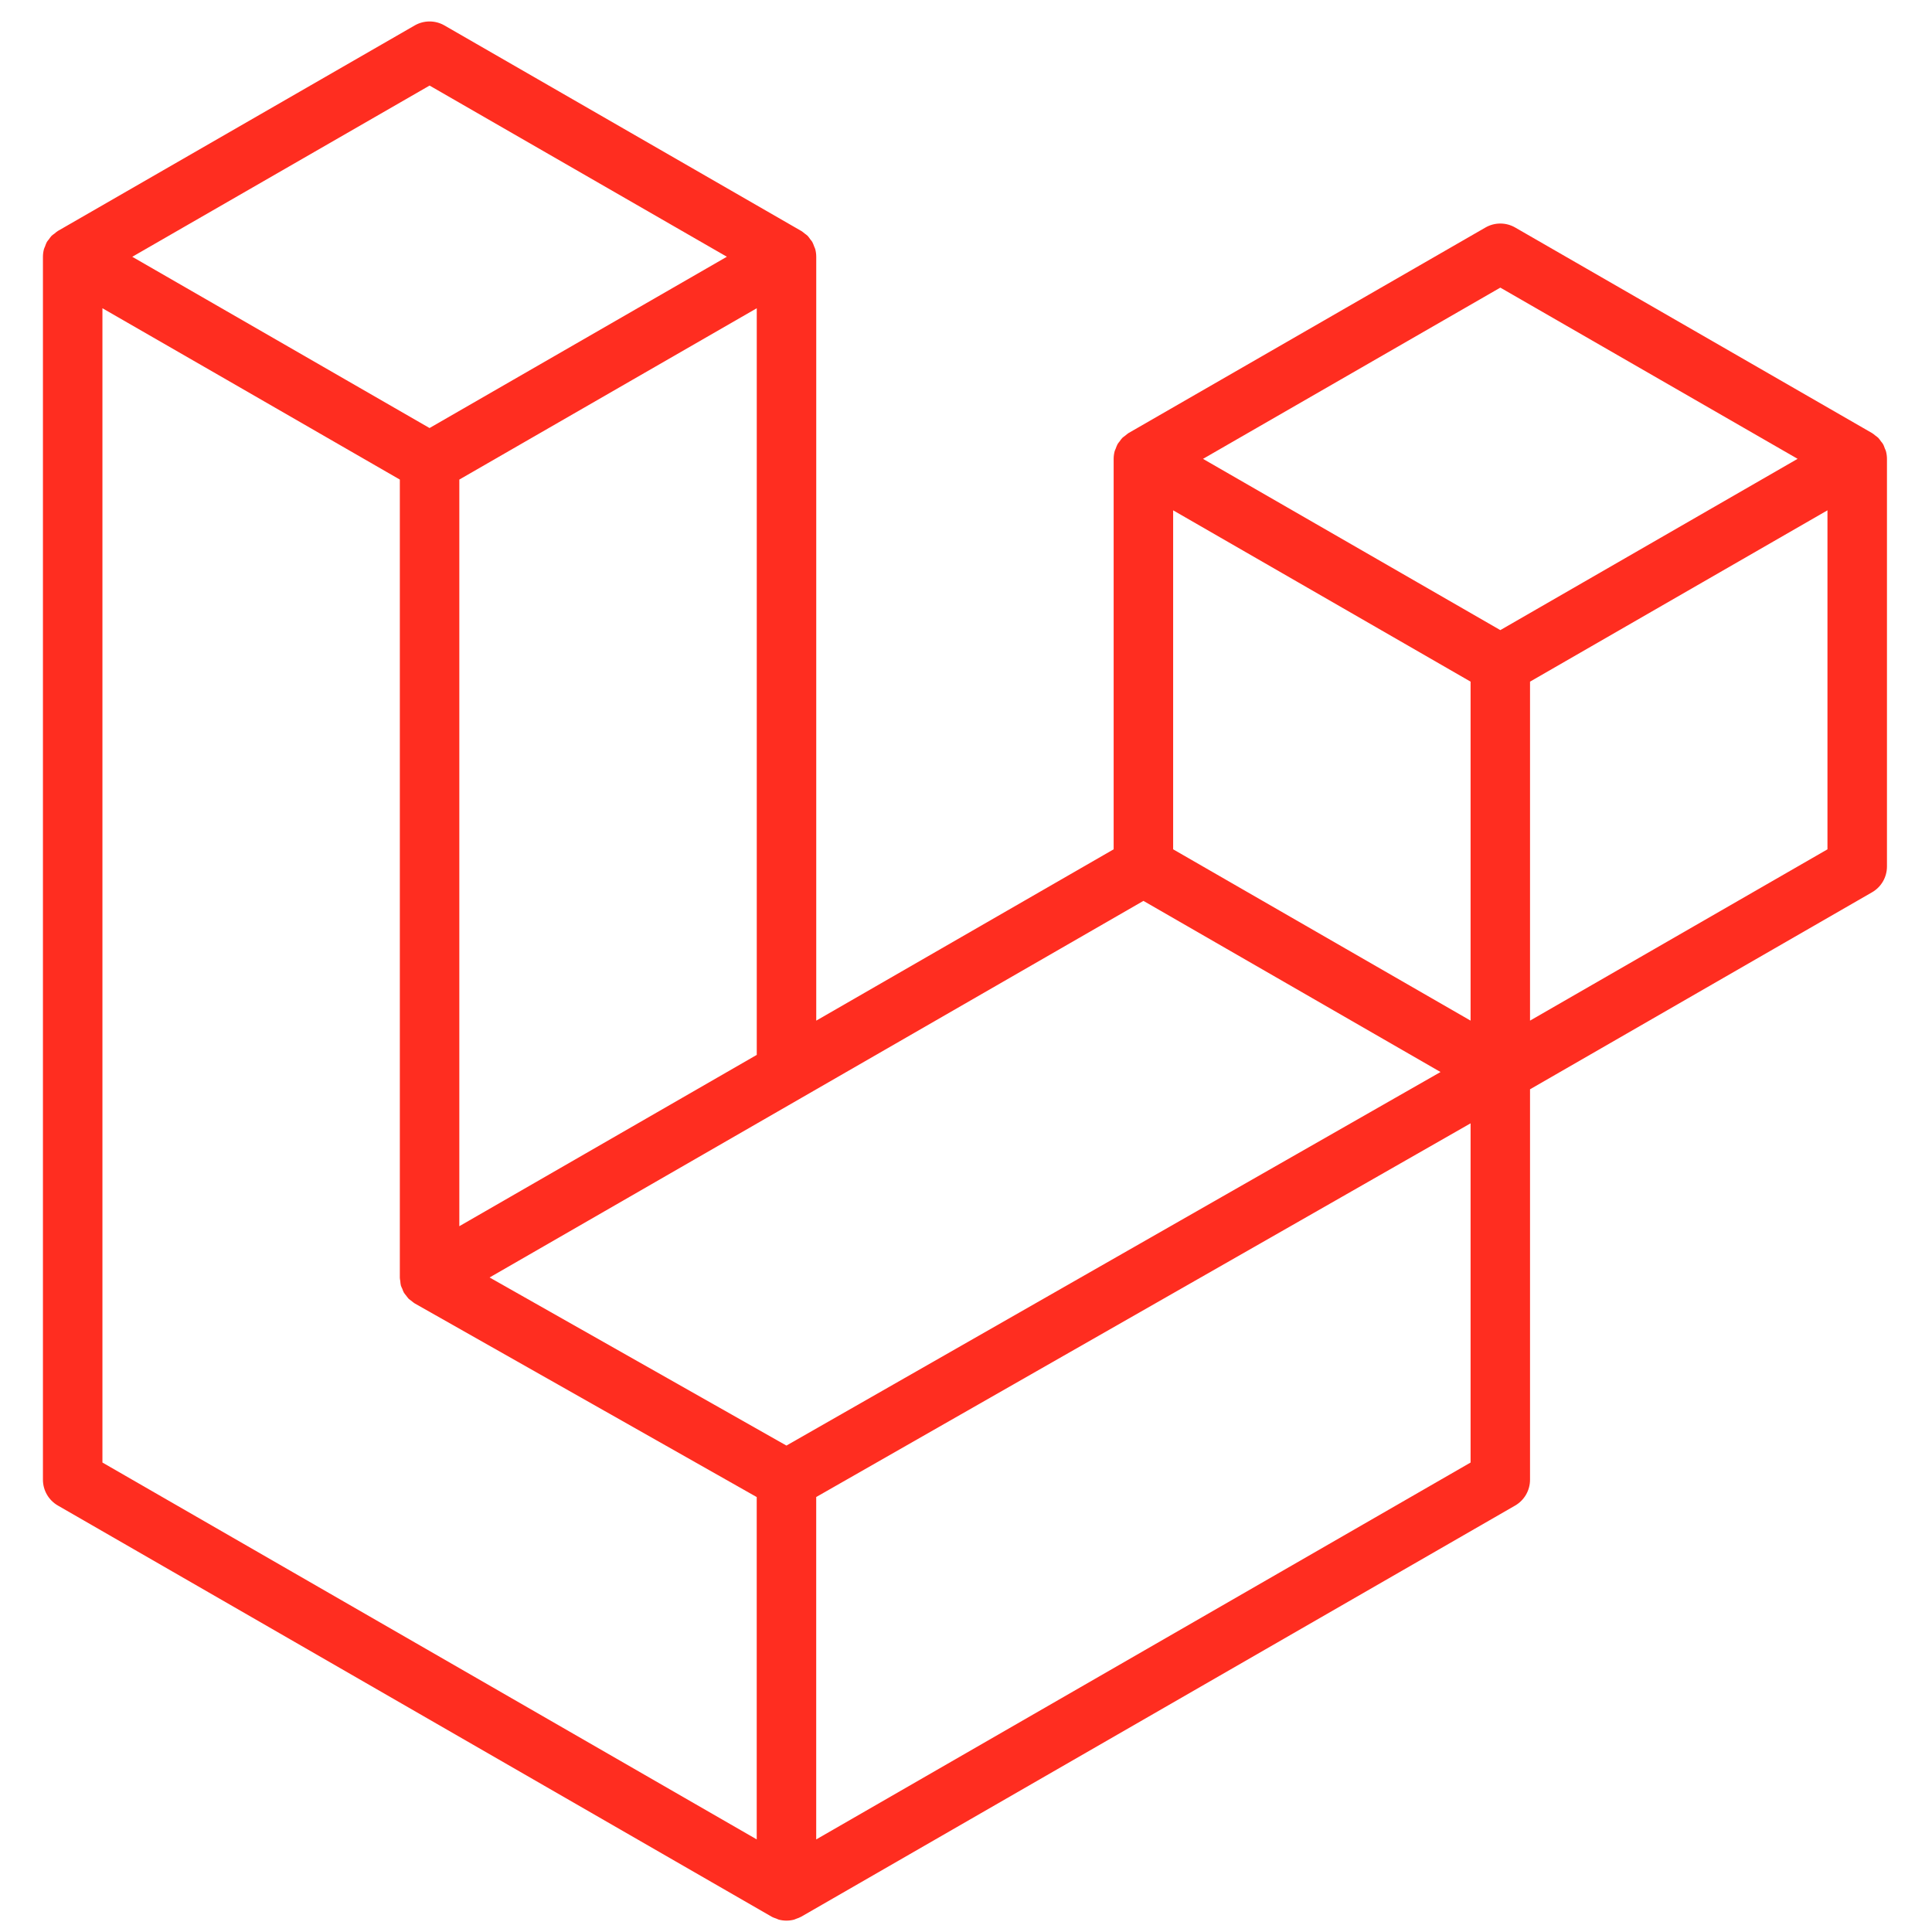
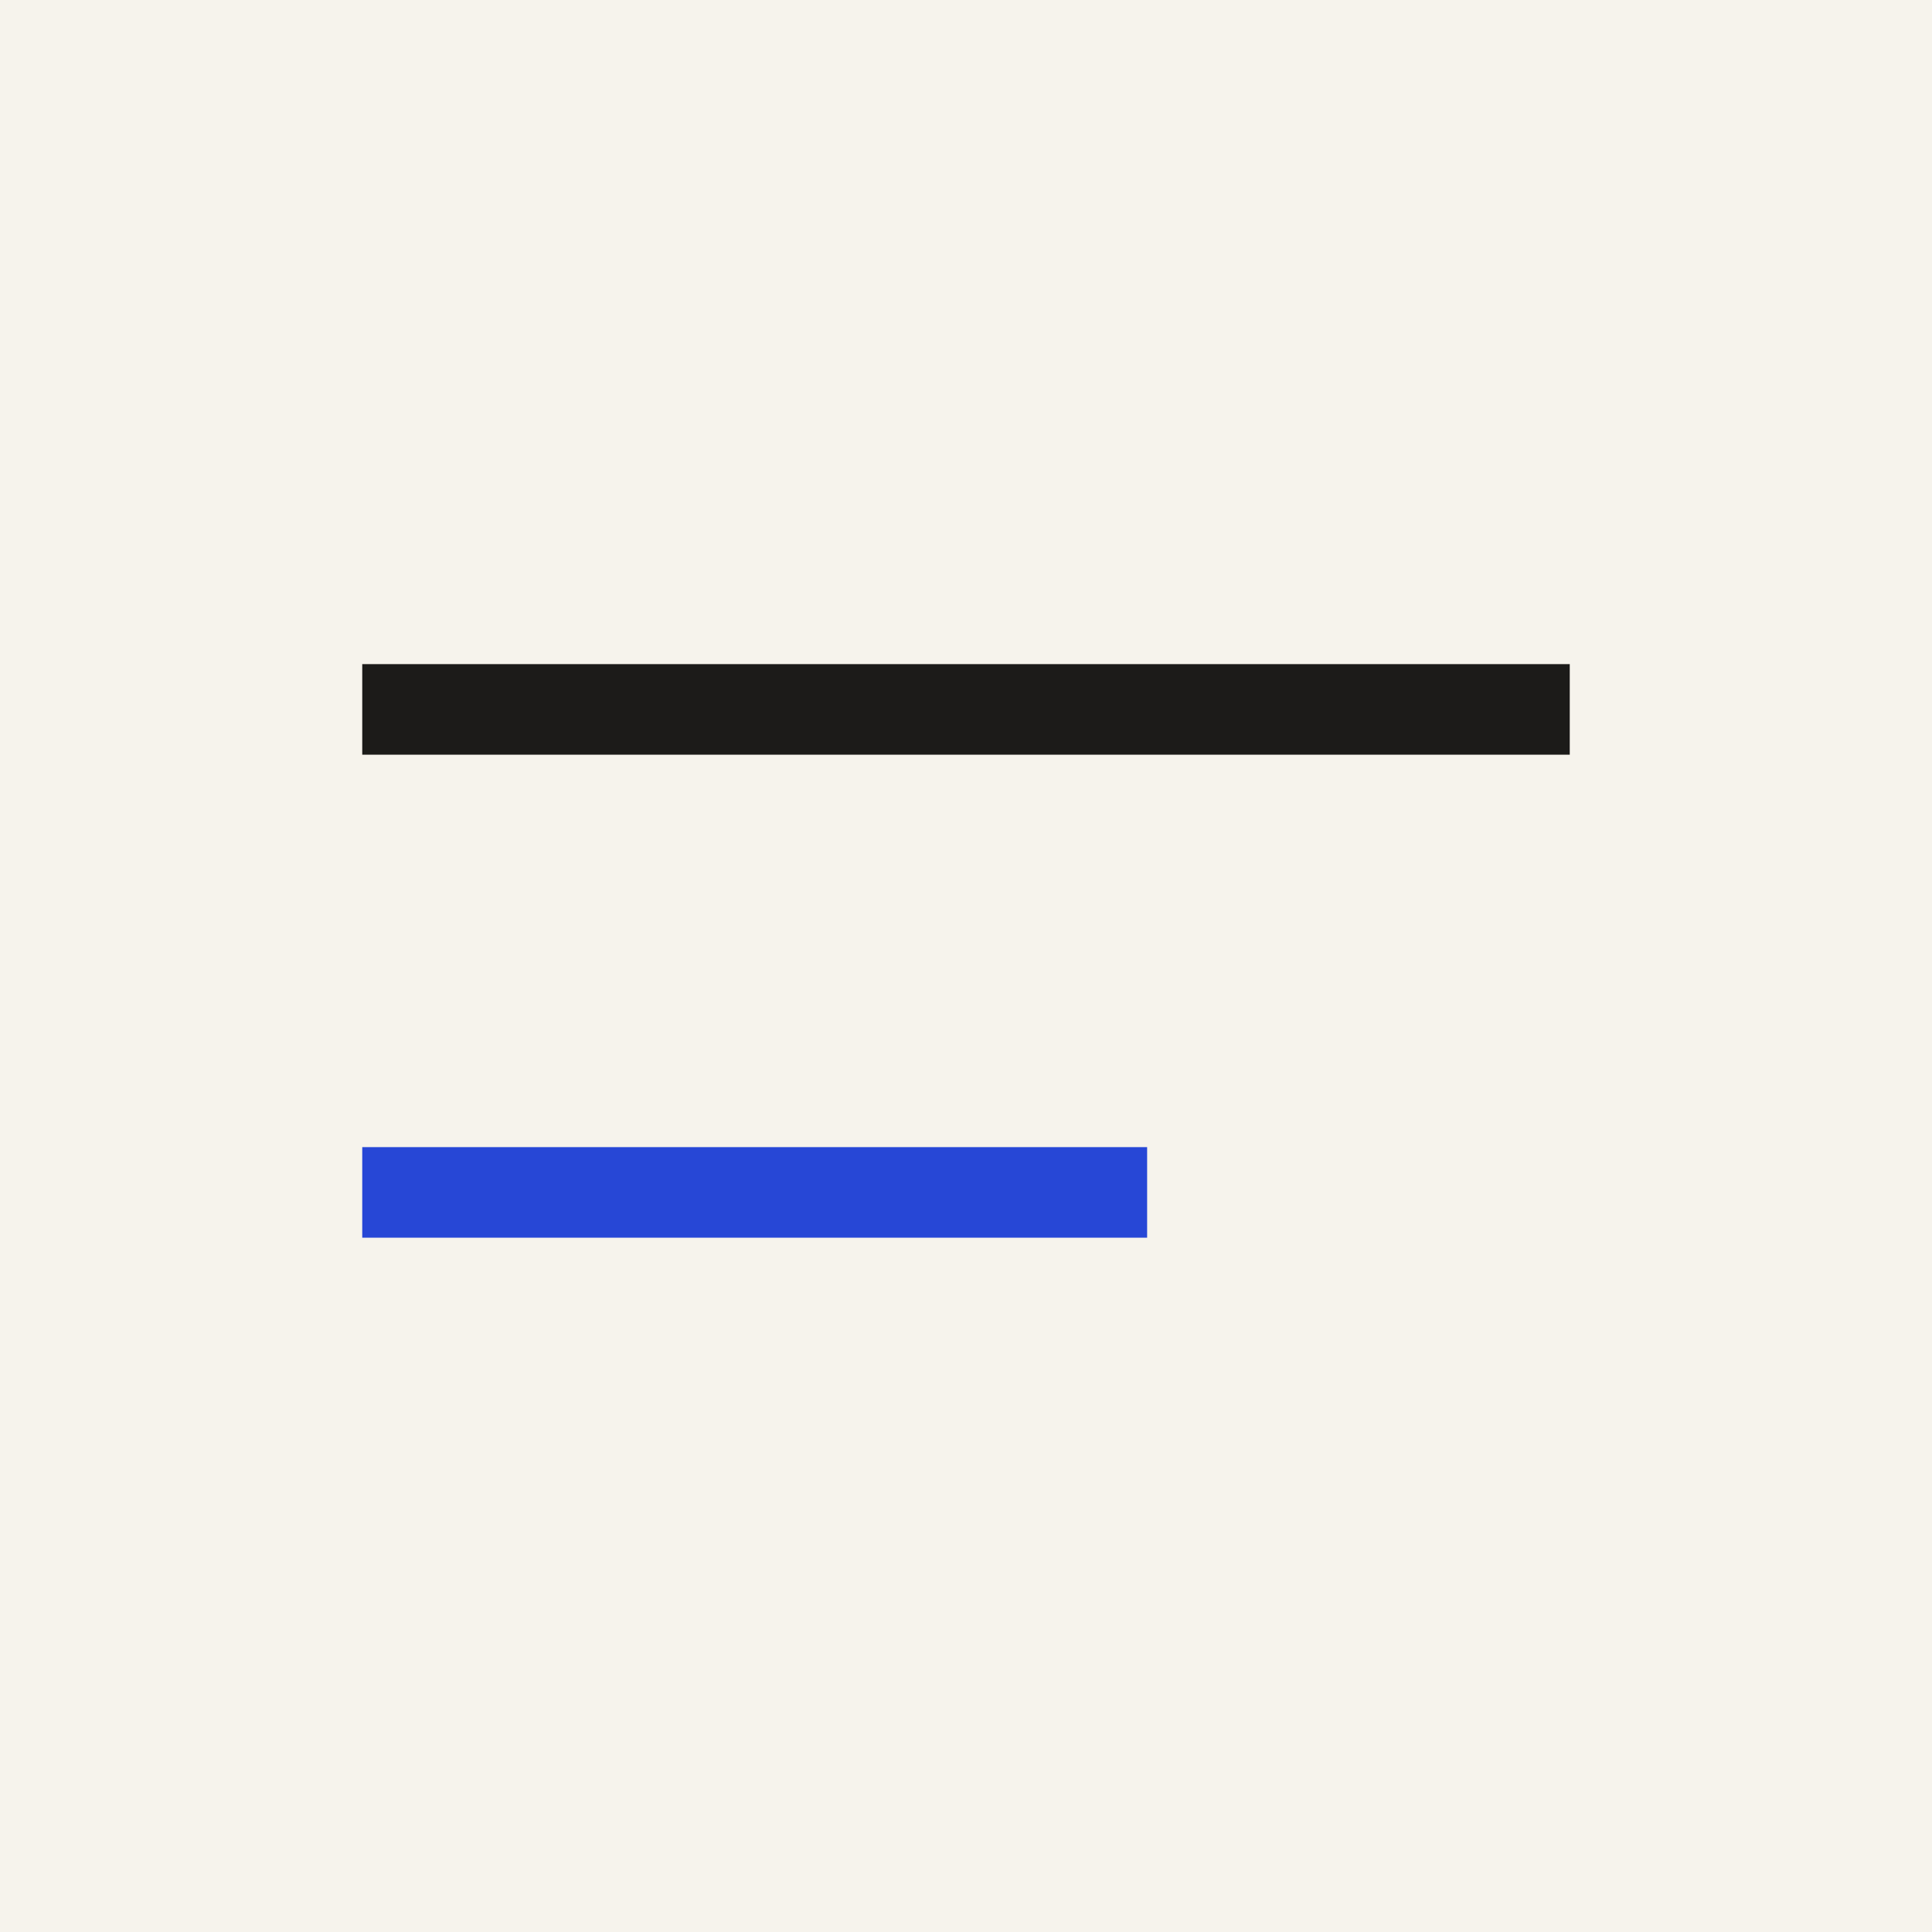
- <svg xmlns="http://www.w3.org/2000/svg" width="166" height="166" viewBox="0 0 166 166" fill="none">
-   <path fill-rule="evenodd" clip-rule="evenodd" d="M162.041 38.759C162.099 38.977 162.129 39.201 162.13 39.426V74.452C162.13 74.902 162.011 75.344 161.786 75.733C161.561 76.122 161.237 76.444 160.847 76.668L131.462 93.594V127.141C131.462 128.054 130.977 128.897 130.186 129.357L68.847 164.683C68.707 164.763 68.554 164.814 68.401 164.868C68.343 164.887 68.289 164.922 68.228 164.938C67.8 165.051 67.349 165.051 66.92 164.938C66.85 164.919 66.786 164.881 66.719 164.855C66.579 164.804 66.432 164.76 66.298 164.683L4.972 129.357C4.583 129.133 4.259 128.81 4.034 128.421C3.808 128.032 3.69 127.591 3.689 127.141L3.689 22.063C3.689 21.834 3.721 21.61 3.779 21.393C3.798 21.32 3.843 21.253 3.868 21.179C3.916 21.045 3.961 20.908 4.031 20.783C4.079 20.7 4.149 20.633 4.206 20.557C4.28 20.454 4.347 20.349 4.433 20.26C4.506 20.186 4.602 20.132 4.685 20.068C4.778 19.992 4.861 19.909 4.966 19.848L35.633 2.185C36.022 1.961 36.462 1.844 36.91 1.844C37.358 1.844 37.798 1.961 38.186 2.185L68.851 19.848H68.857C68.959 19.912 69.045 19.992 69.138 20.065C69.221 20.129 69.313 20.186 69.387 20.257C69.476 20.349 69.54 20.454 69.616 20.557C69.671 20.633 69.744 20.7 69.789 20.783C69.862 20.911 69.904 21.045 69.955 21.179C69.98 21.253 70.025 21.32 70.044 21.396C70.103 21.614 70.133 21.838 70.133 22.063V87.694L95.686 72.974V39.423C95.686 39.2 95.718 38.973 95.775 38.759C95.798 38.683 95.839 38.615 95.865 38.542C95.916 38.408 95.96 38.271 96.031 38.146C96.079 38.063 96.149 37.996 96.203 37.92C96.279 37.818 96.343 37.712 96.433 37.623C96.506 37.549 96.599 37.495 96.681 37.431C96.777 37.355 96.86 37.272 96.962 37.211L127.633 19.548C128.021 19.324 128.461 19.206 128.91 19.206C129.358 19.206 129.798 19.324 130.186 19.548L160.85 37.211C160.959 37.275 161.042 37.355 161.137 37.428C161.217 37.492 161.31 37.549 161.383 37.62C161.473 37.712 161.536 37.818 161.613 37.92C161.67 37.996 161.741 38.063 161.785 38.146C161.859 38.271 161.9 38.408 161.951 38.542C161.98 38.615 162.021 38.683 162.041 38.759ZM157.018 72.974V43.848L146.287 50.028L131.462 58.568V87.694L157.021 72.974H157.018ZM126.354 125.663V96.518L111.771 104.85L70.13 128.626V158.046L126.354 125.663ZM8.801 26.485V125.663L65.018 158.043V128.629L35.649 112L35.64 111.994L35.627 111.988C35.528 111.93 35.445 111.847 35.353 111.777C35.273 111.713 35.18 111.662 35.11 111.592L35.104 111.582C35.021 111.502 34.963 111.403 34.893 111.314C34.829 111.228 34.753 111.154 34.702 111.065L34.699 111.055C34.641 110.96 34.606 110.845 34.565 110.736C34.523 110.64 34.469 110.551 34.443 110.449C34.411 110.328 34.405 110.197 34.392 110.072C34.379 109.976 34.354 109.881 34.354 109.785V109.778V41.205L19.532 32.662L8.801 26.485ZM36.913 7.35L11.364 22.063L36.907 36.777L62.453 22.06L36.907 7.35H36.913ZM50.2 99.174L65.022 90.637V26.485L54.291 32.665L39.466 41.205V105.357L50.2 99.174ZM128.91 24.713L103.363 39.426L128.91 54.14L154.453 39.423L128.91 24.713ZM126.354 58.568L111.529 50.028L100.798 43.848V72.974L115.619 81.511L126.354 87.694V58.568ZM67.571 124.205L105.042 102.803L123.772 92.109L98.245 77.405L68.854 94.334L42.066 109.762L67.571 124.205Z" fill="#FF2D20" />
+ <svg xmlns="http://www.w3.org/2000/svg" viewBox="0 0 64 64">
+   <rect width="64" height="64" fill="#F6F3EC" />
+   <rect x="12" y="22" width="40" height="3" fill="#1C1B19" />
+   <rect x="12" y="38" width="26" height="3" fill="#2747D6" />
</svg>
